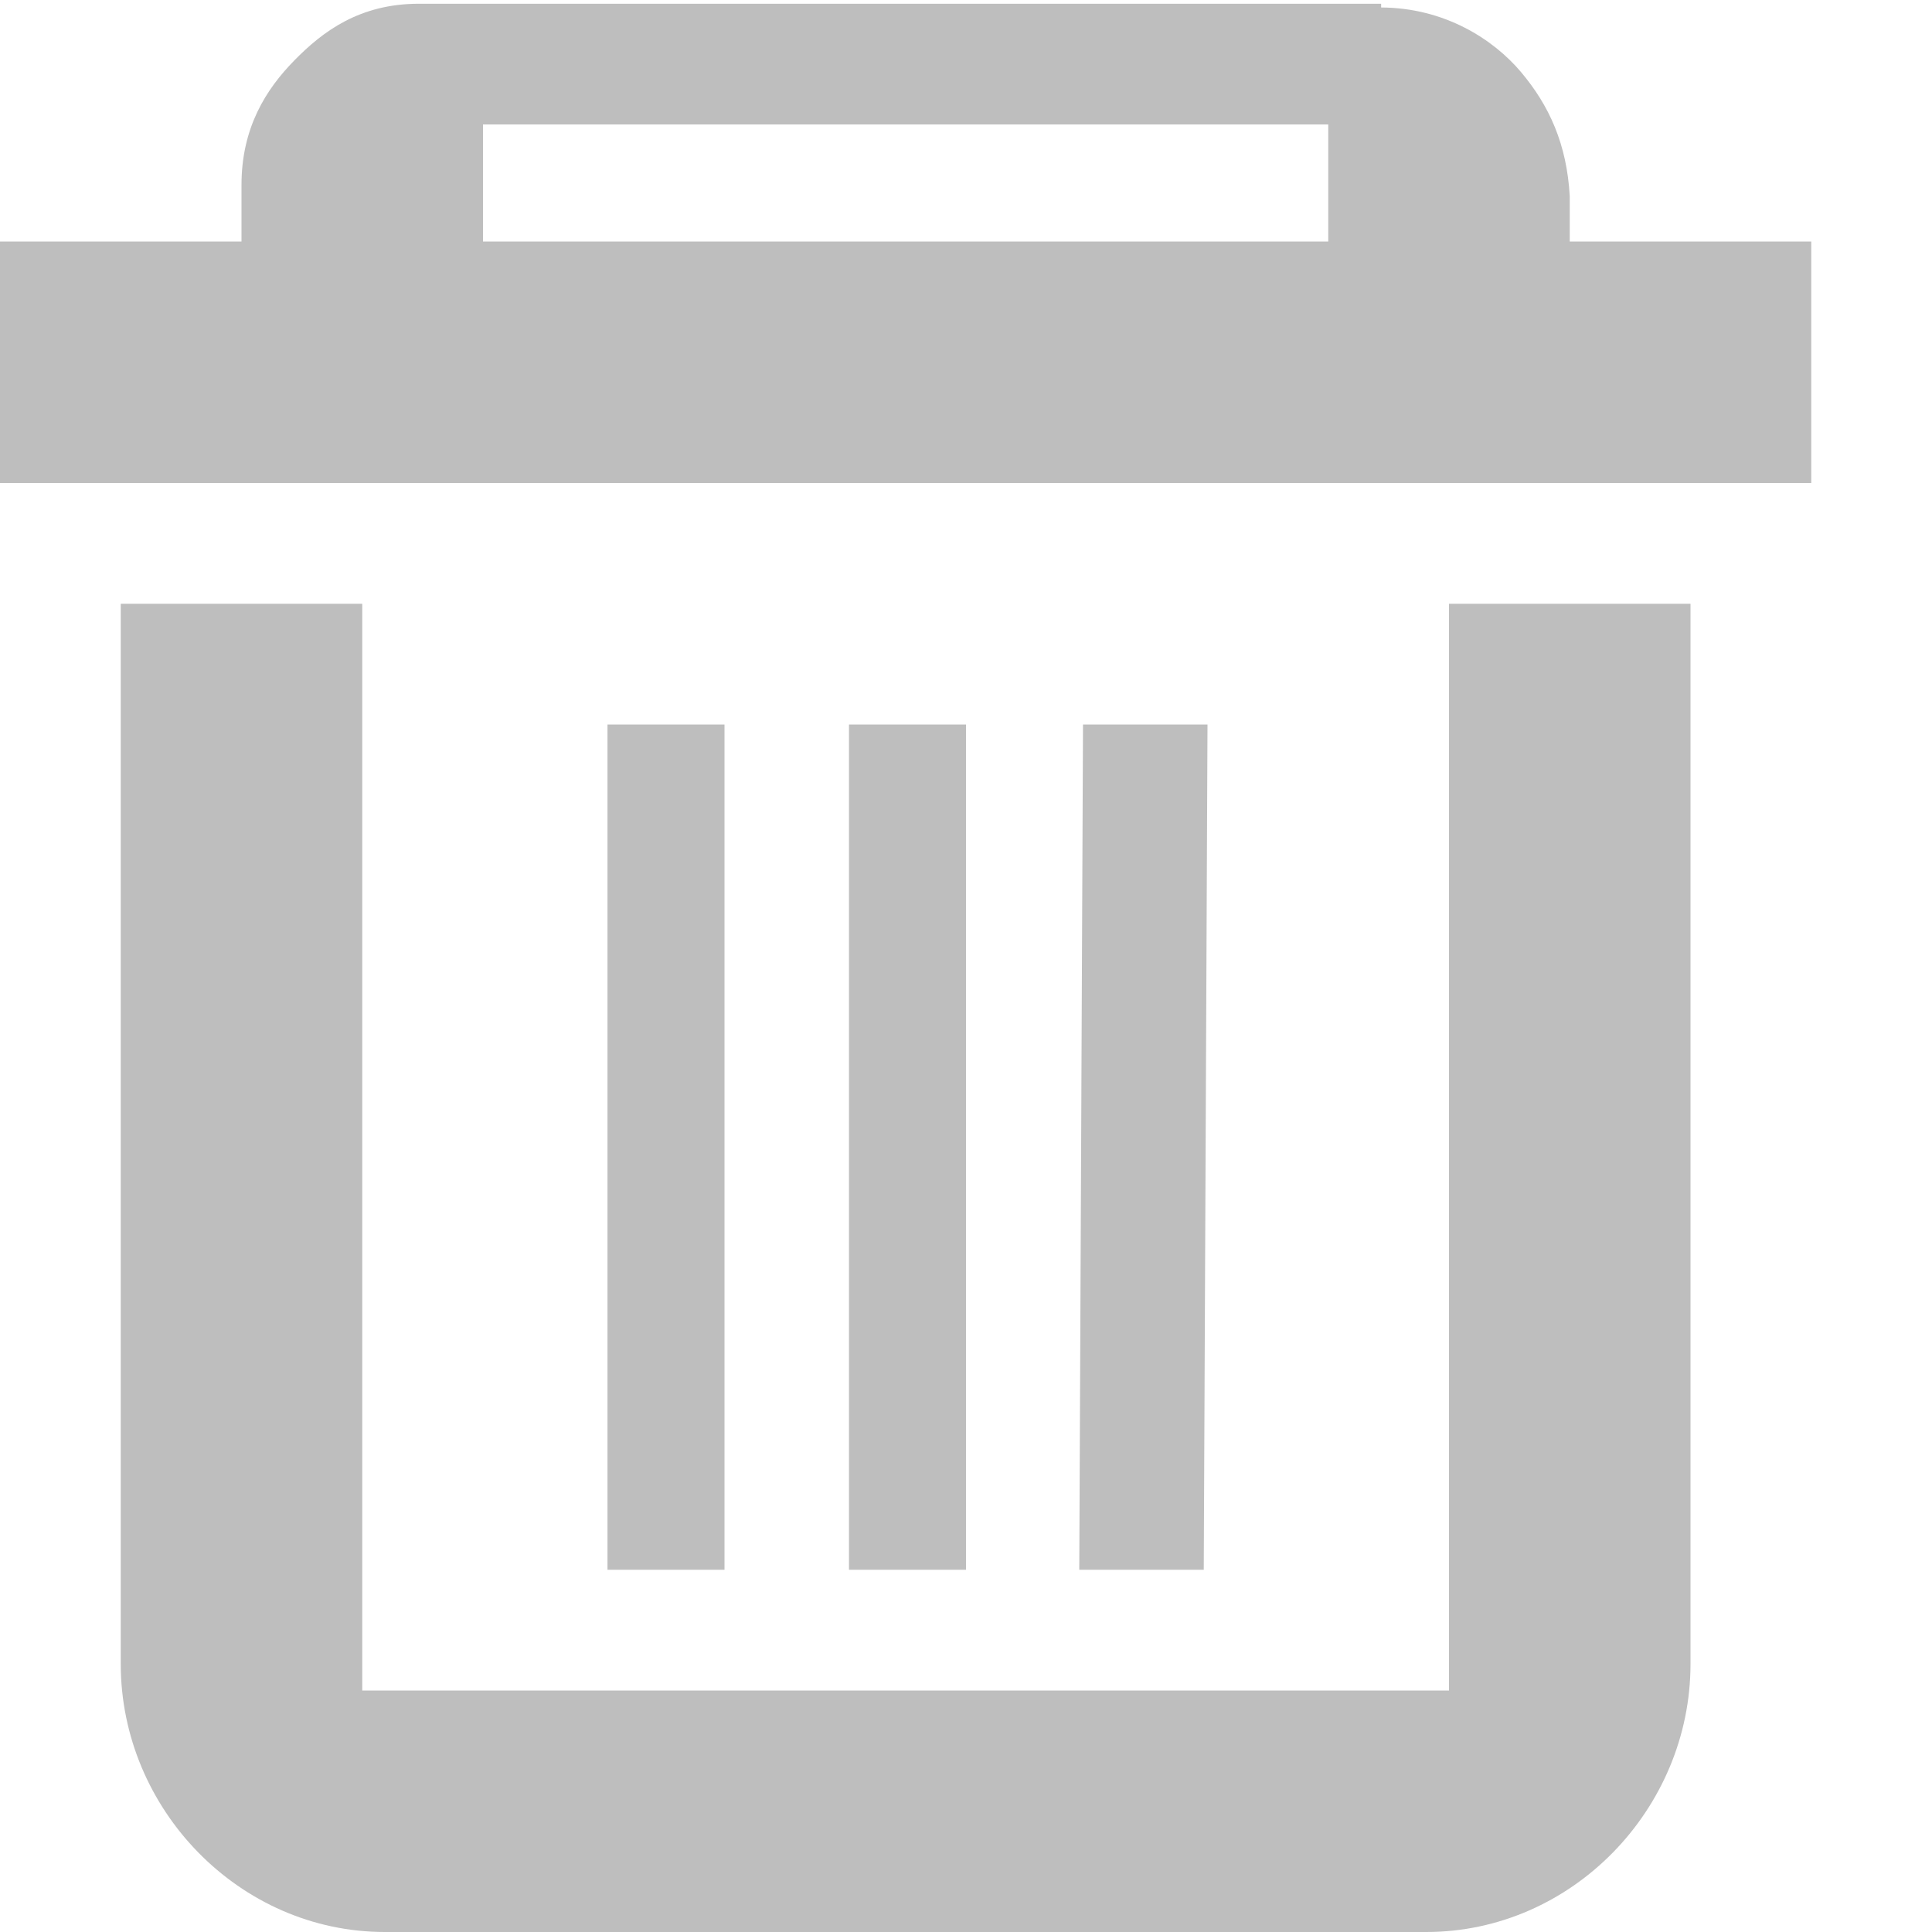
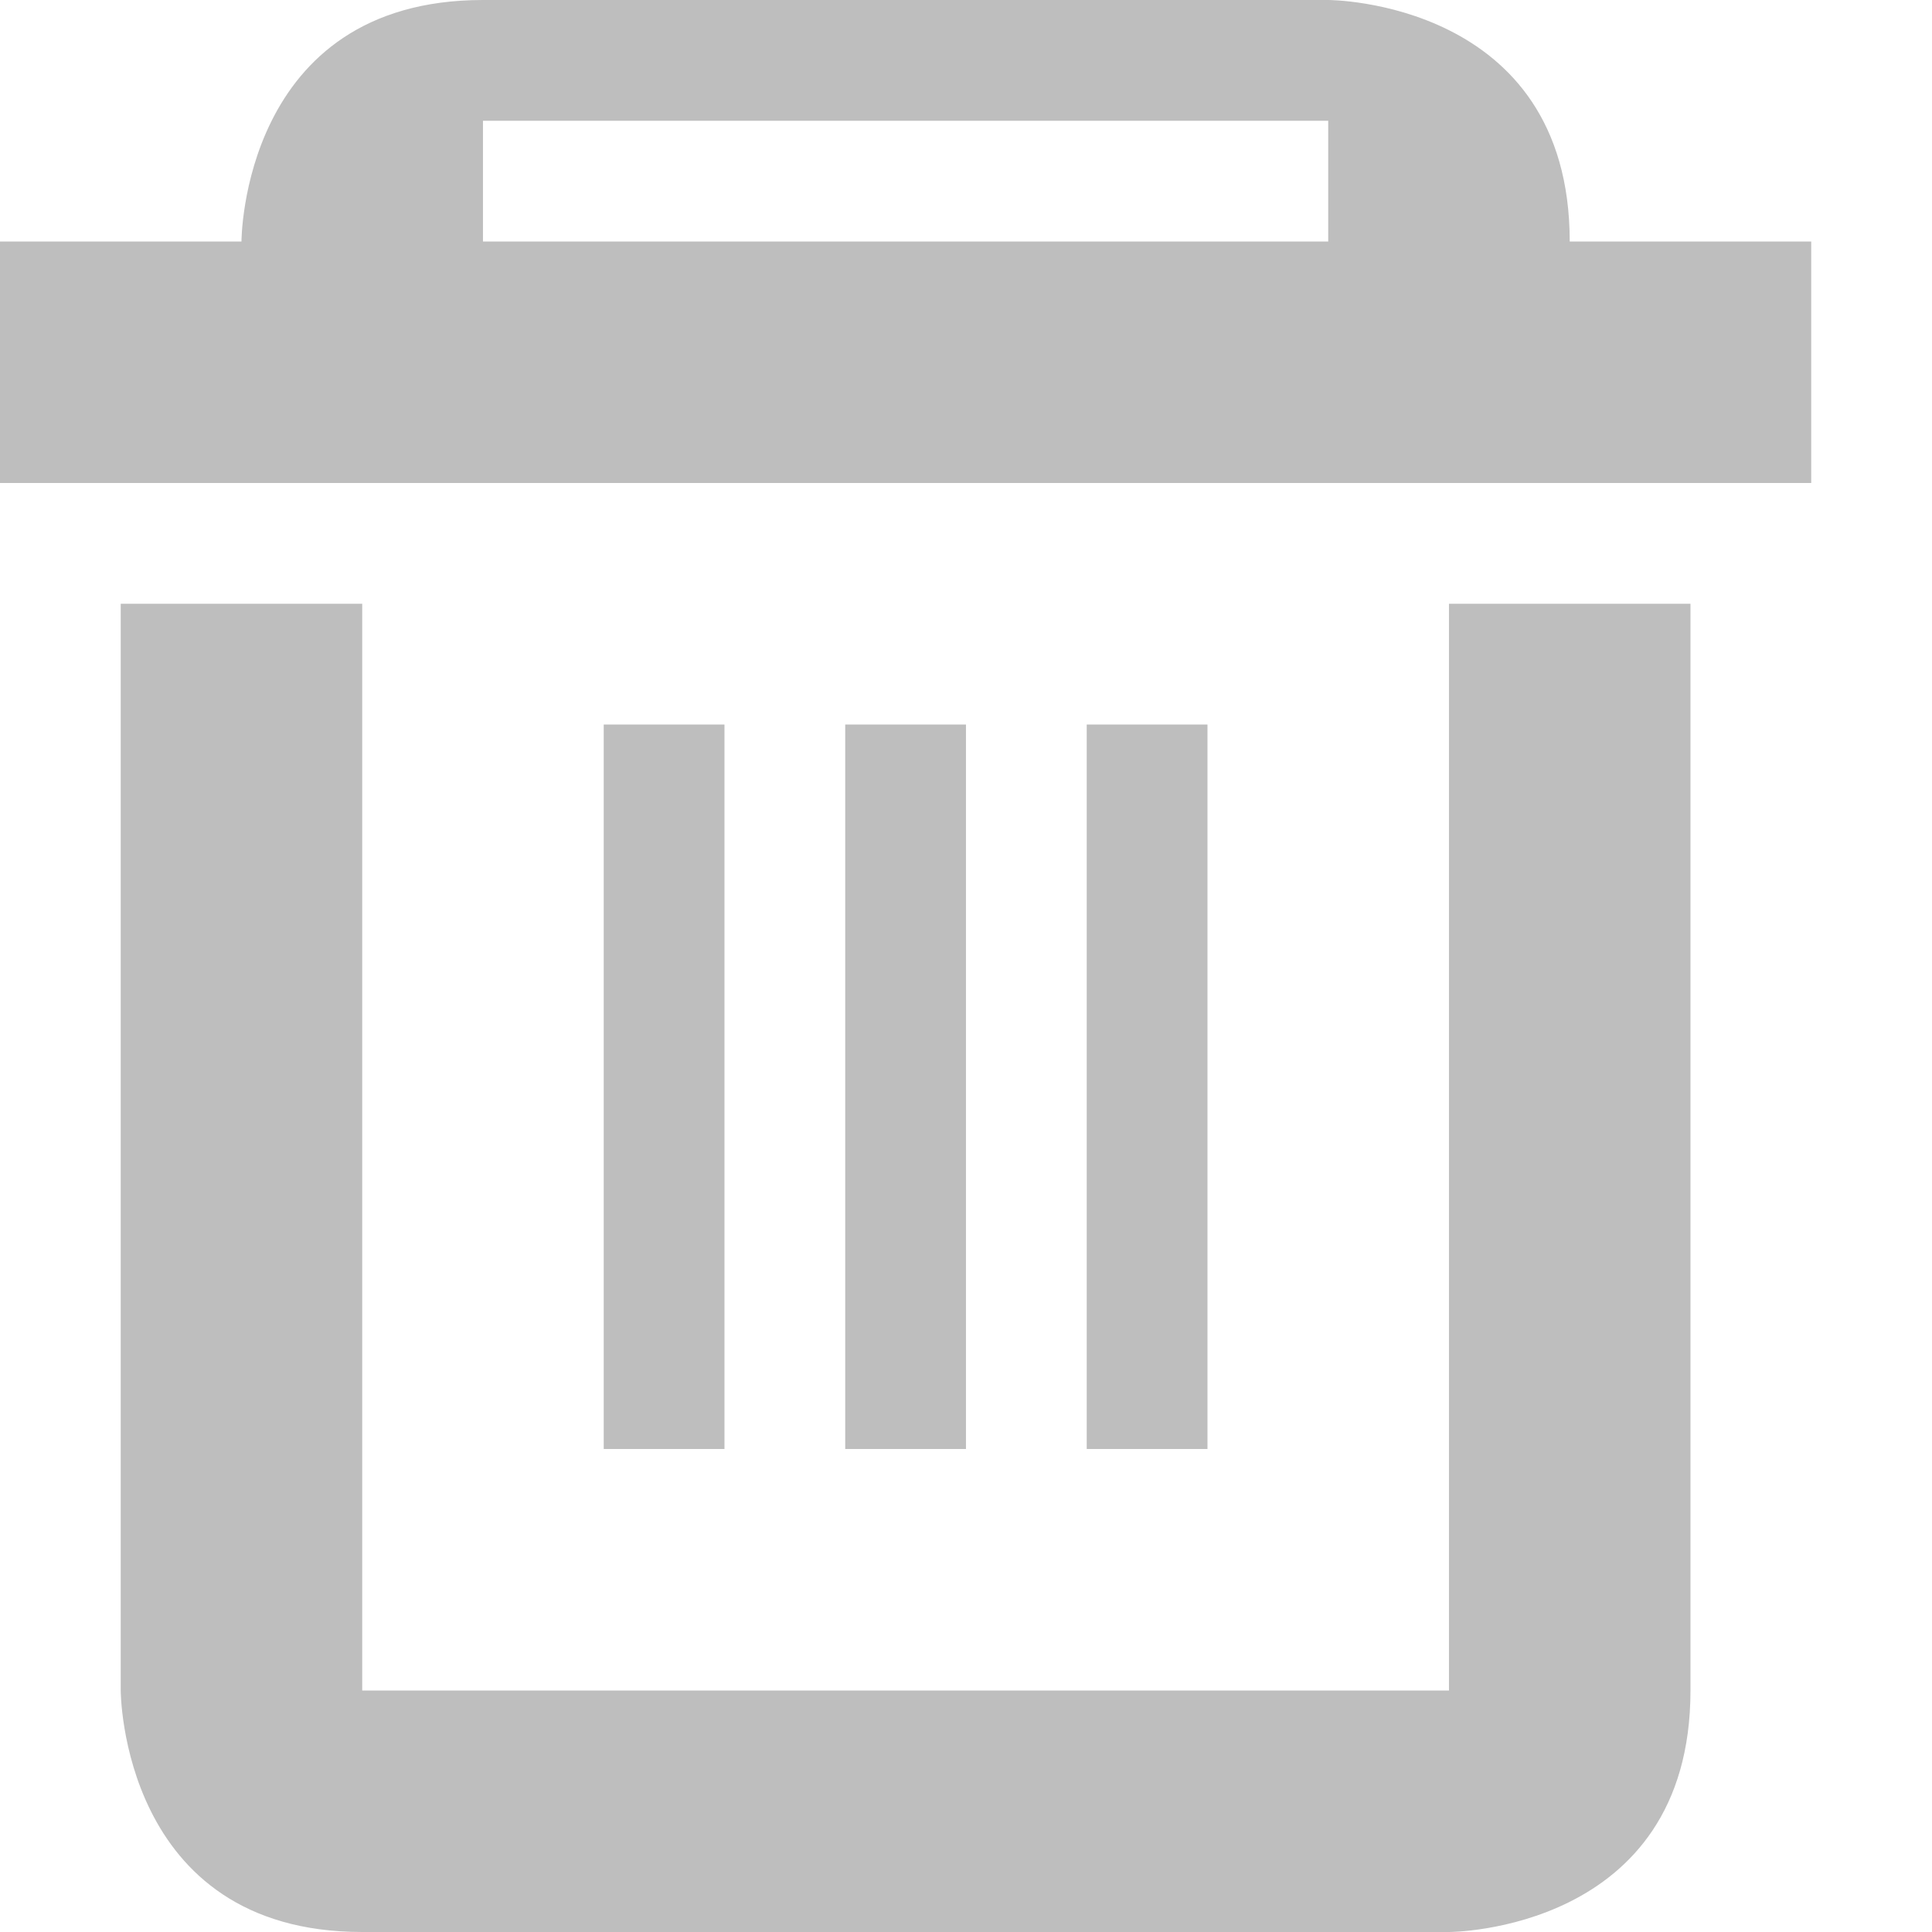
- <svg xmlns="http://www.w3.org/2000/svg" id="svg7384" version="1.1" height="16" width="16">
+ <svg xmlns="http://www.w3.org/2000/svg" height="16" id="svg7384" version="1.1" width="16">
  <defs id="defs7386" />
-   <g transform="translate(-482,-176)" id="layer9" style="display:inline" />
-   <g transform="translate(-482,-176)" id="layer10" />
-   <g transform="translate(-482,-176)" id="layer11" />
-   <g transform="translate(-482,-176)" id="layer12" />
-   <g transform="translate(-482,-176)" id="layer13">
-     <g transform="translate(254.0002,-820)" id="g40072">
-       
-     </g>
-     <g transform="translate(482,176)" id="layer1-7" style="display:inline">
-       <path d="m 4,2 0,-0.969 7,0 L 11,2 4,2 z M 3.469,0.031 C 2.978,0.031 2.673,0.26 2.438,0.5 2.202,0.74 2,1.059 2,1.531 L 2,2 0,2 0,4 15,4 15,2 13,2 13,1.656 13,1.625 C 12.976,1.194 12.83,0.873 12.594,0.594 12.37,0.329 11.967,0.064 11.438,0.062 l 0,-0.031 -0.062,0 -7.906,0 0,10e-5 z M 12,5 l 2,0 0,8.781 C 14,14.982 13.018,16 11.812,16 l -8.625,0 C 1.982,16 1,14.982 1,13.781 L 1,5 l 2,0 0,9 9,0 0,-9 z m -4.969,1 0,7 L 8,13 8,6 7.031,6 z M 8.969,6 8.938,13 9.969,13 10,6 8.969,6 z m -3.938,0 0,7 L 6,13 6,6 5.031,6 z" id="path2930-9" style="font-size:medium;font-style:normal;font-variant:normal;font-weight:normal;font-stretch:normal;text-indent:0pt;text-align:start;text-decoration:none;line-height:normal;letter-spacing:normal;word-spacing:normal;text-transform:none;direction:ltr;text-anchor:start;color:#bebebe;fill:#bebebe;fill-opacity:1;stroke:none;stroke-width:2;marker:none;visibility:visible;display:inline;overflow:visible;font-family:Bitstream Vera Sans" />
-     </g>
+   <g id="layer9" style="display:inline" transform="translate(-481.0002,-175)" />
+   <g id="layer10" transform="translate(-481.0002,-175)" />
+   <g id="layer11" transform="translate(-481.0002,-175)" />
+   <g id="layer13" transform="translate(-481.0002,-175)">
+     <path d="m 484,180 0,9 9,0 0,-9 2,0 0,9 c 0,2 -2,2 -2,2 l -9,0 c -2,0 -2,-2 -2,-2 l 0,-9 z m 4,1 1,0 0,6 -1,0 z m 2,0 1,0 0,6 -1,0 z m -4,0 1,0 0,6 -1,0 z m -1,-6 c -2,0 -2,2 -2,2 l -2,0 0,2 15,0 0,-2 -2,0 c 0,-2 -2,-2 -2,-2 l -7,0 z m 0,1 7,0 0,1 -7,0 0,-1 z" id="path3799" style="fill:#bebebe;fill-opacity:1;stroke:none" />
  </g>
-   <g transform="translate(-482,-176)" id="layer14" />
-   <g transform="translate(-482,-176)" id="layer15" style="display:inline" />
+   <g id="layer14" transform="translate(-481.0002,-175)" />
+   <g id="layer15" style="display:inline" transform="translate(-481.0002,-175)" />
+   <g id="g71291" style="display:inline" transform="translate(-481.0002,-175)" />
+   <g id="g4953" style="display:inline" transform="translate(-481.0002,-175)" />
+   <g id="layer12" style="display:inline" transform="translate(-481.0002,-175)" />
</svg>
